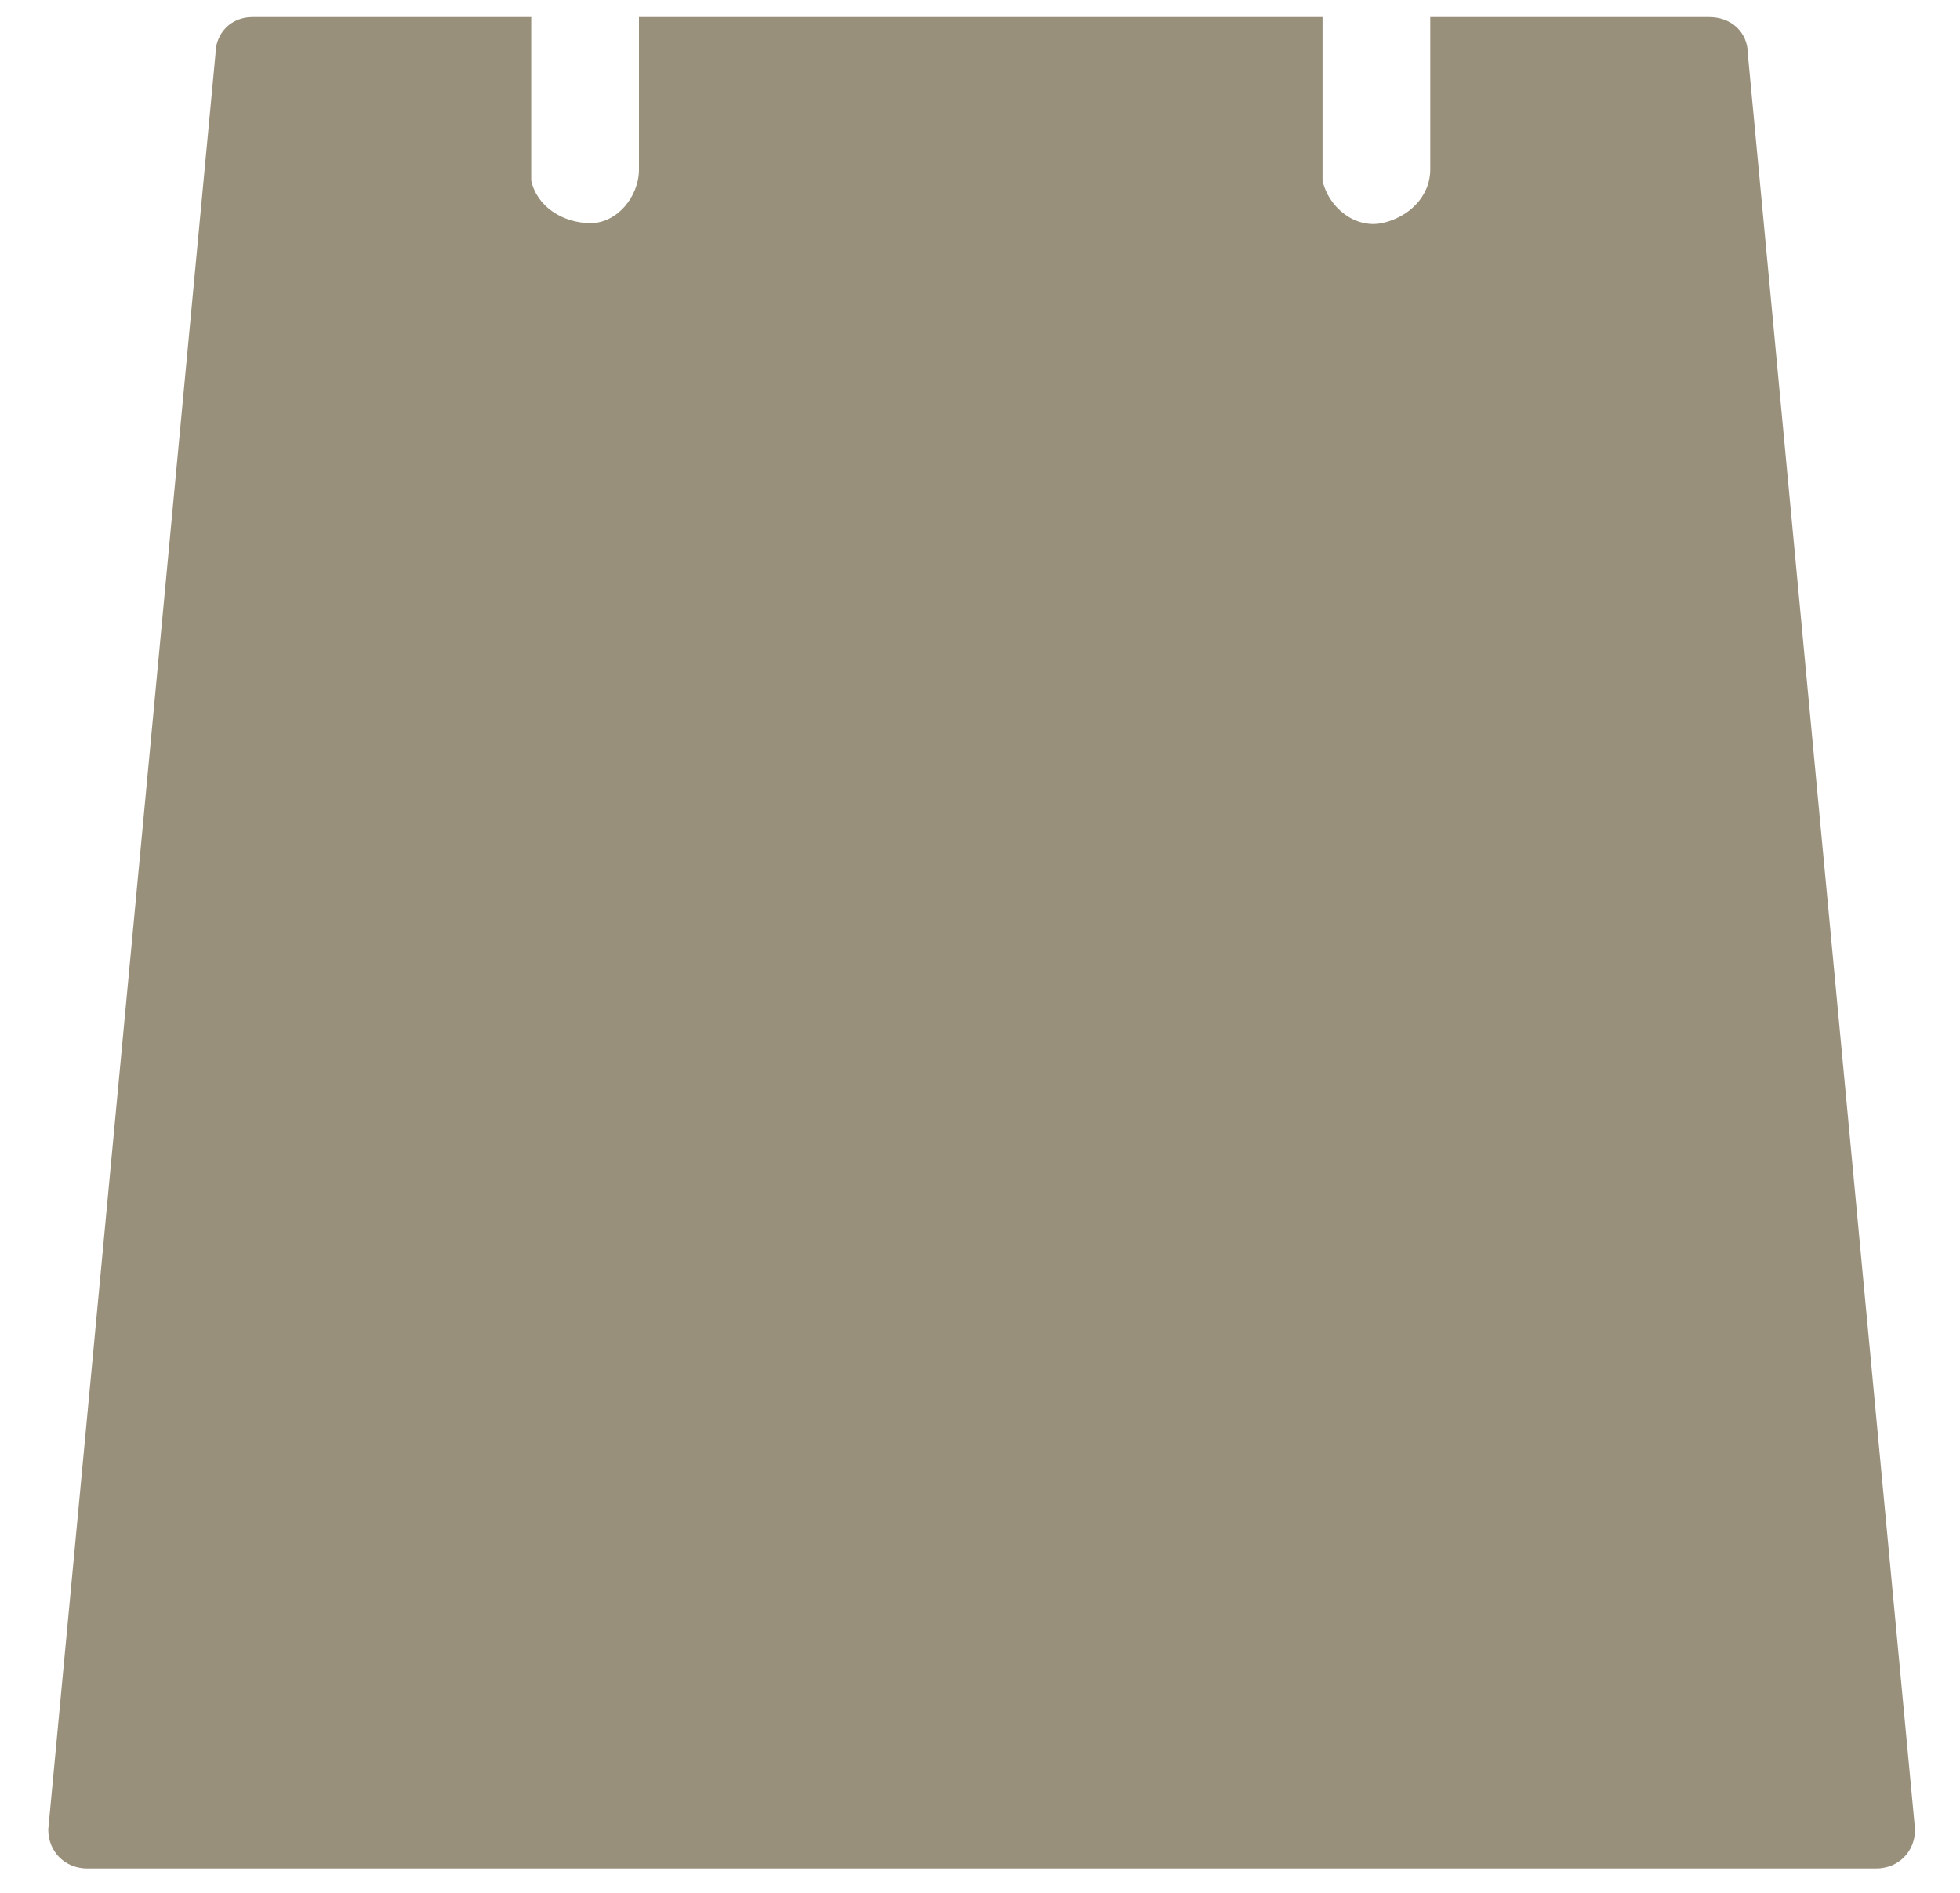
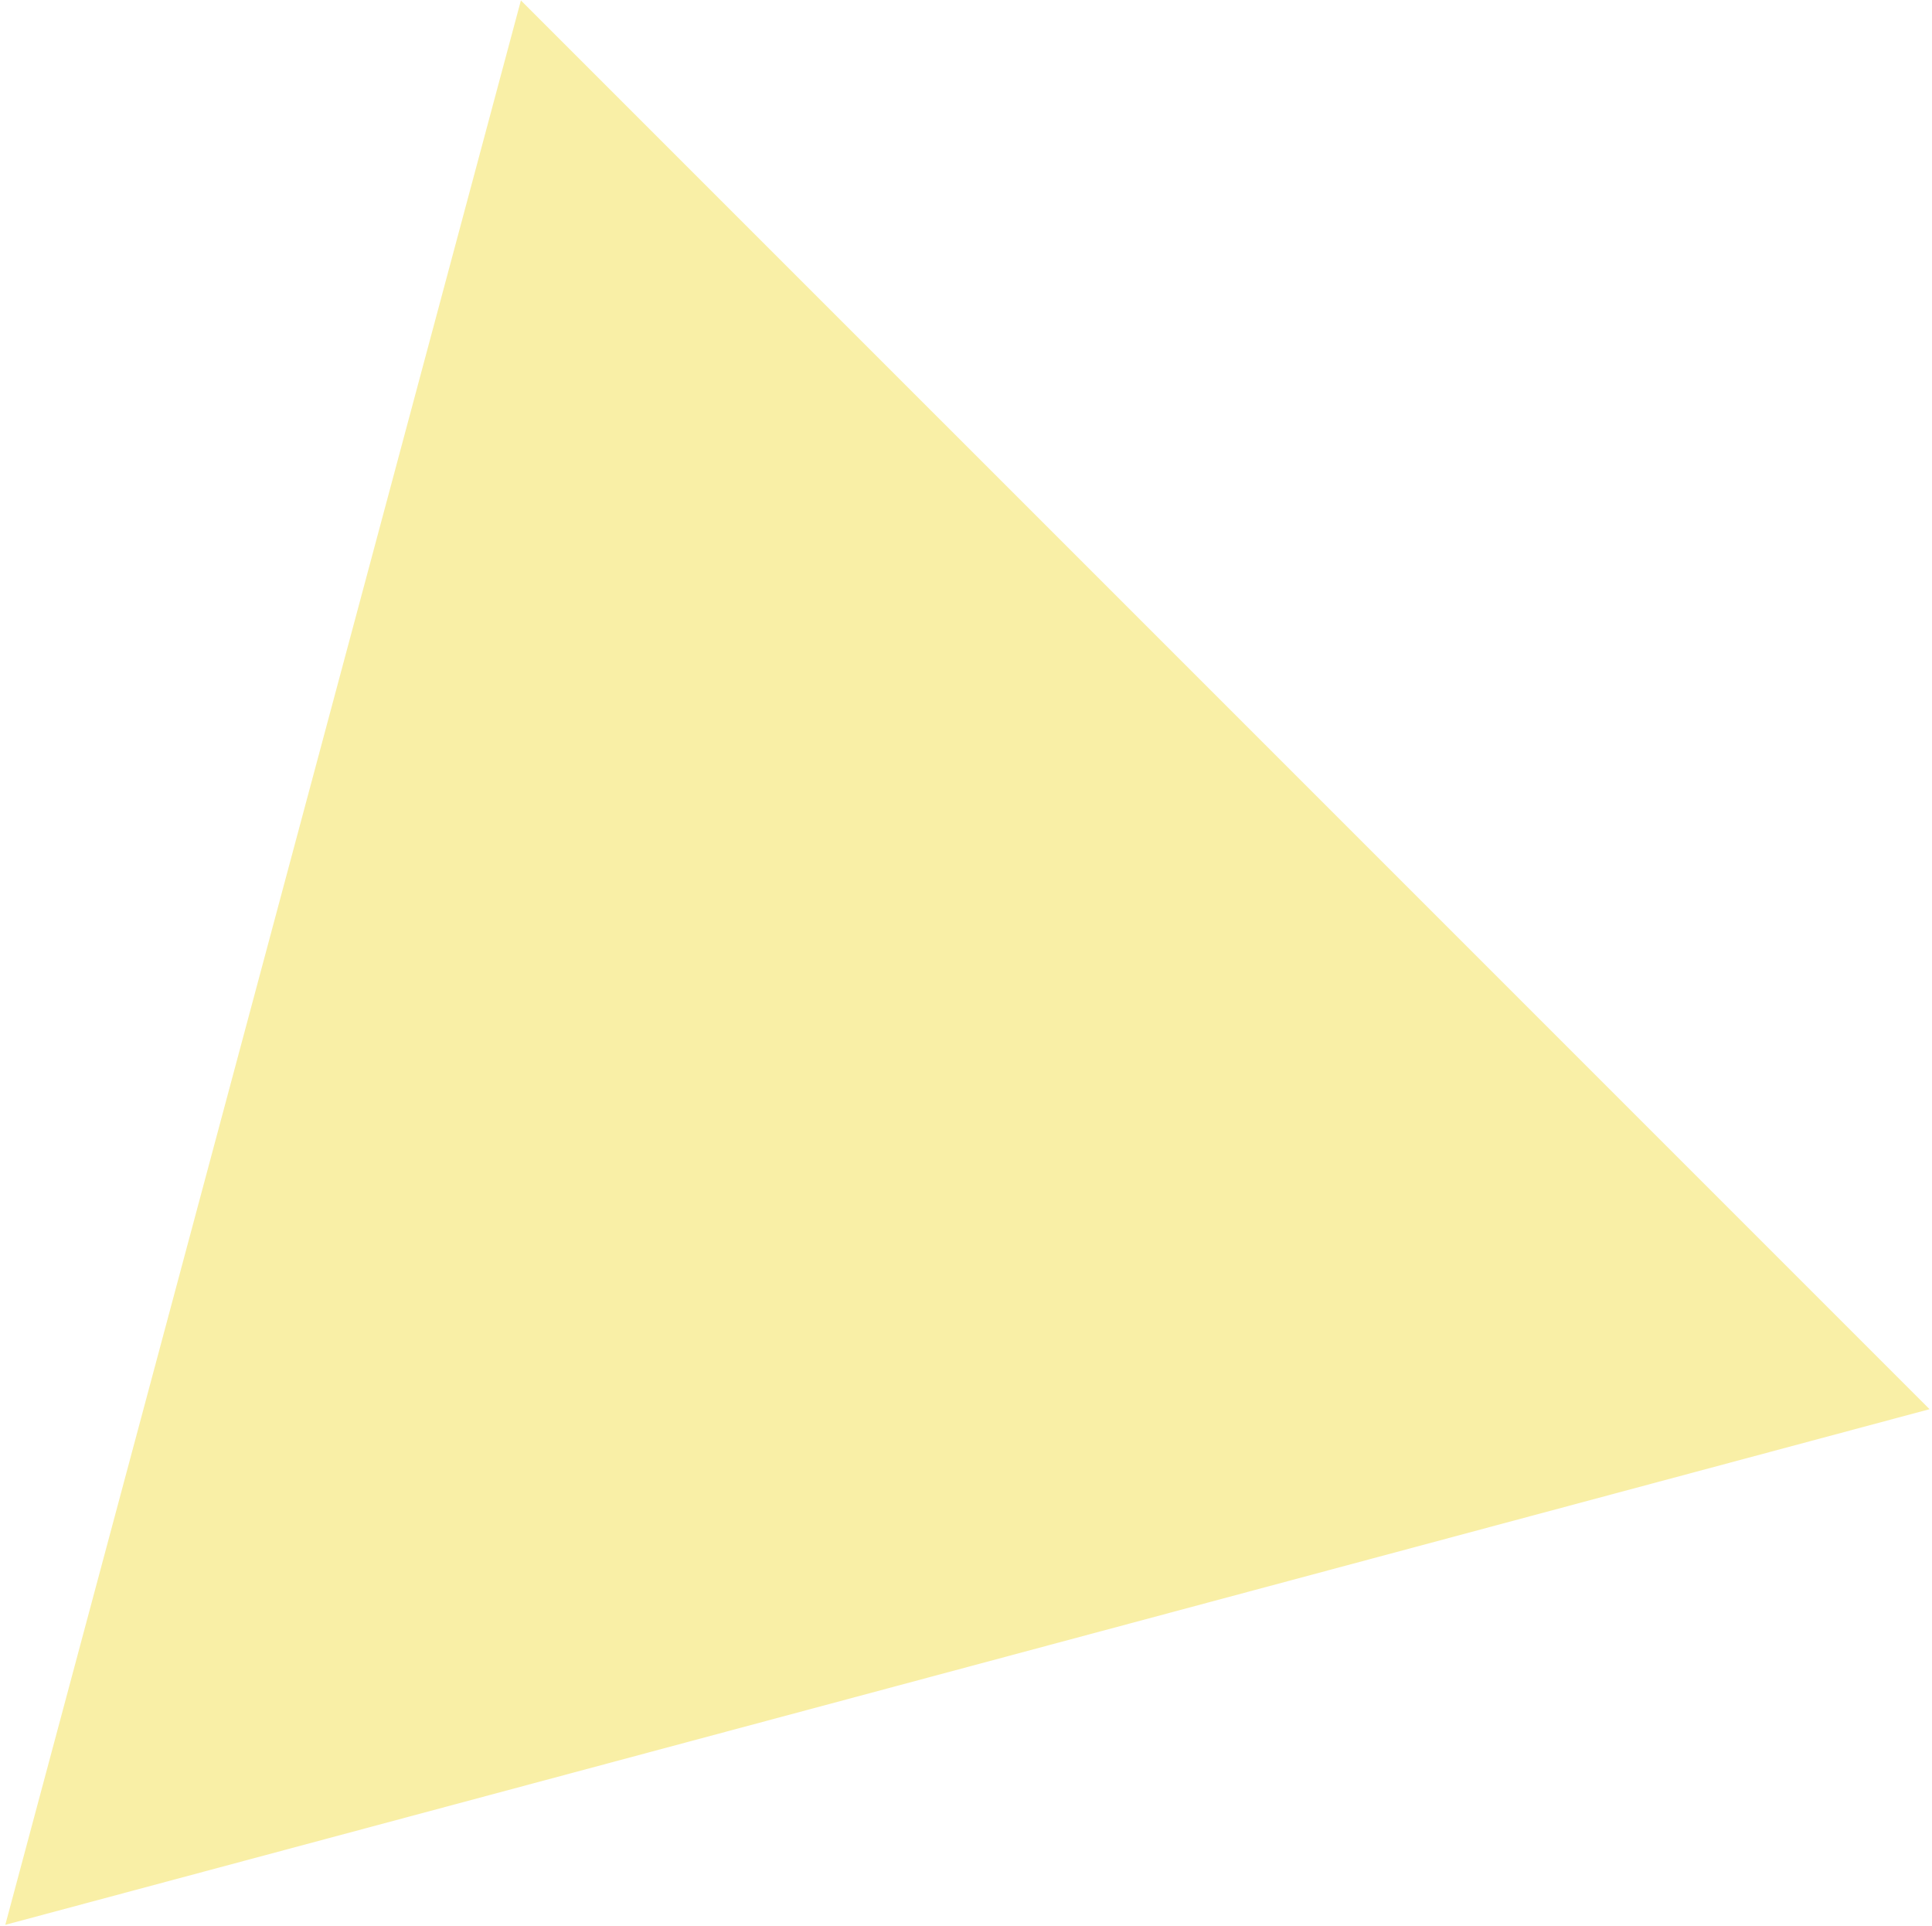
- <svg xmlns="http://www.w3.org/2000/svg" width="29" height="28" viewBox="0 0 29 28" fill="none">
-   <path d="M25.861 0.802C25.861 0.472 25.614 0.252 25.284 0.252H21.162C21.162 1.131 21.162 2.34 21.162 2.505C21.162 2.917 20.832 3.219 20.447 3.301C20.035 3.384 19.65 3.054 19.568 2.67C19.568 2.587 19.568 2.587 19.568 2.505C19.568 2.258 19.568 1.214 19.568 0.252H9.454C9.454 1.131 9.454 2.258 9.454 2.505C9.454 2.917 9.124 3.301 8.739 3.301C8.327 3.301 7.942 3.054 7.86 2.67C7.86 2.587 7.86 2.587 7.86 2.505C7.86 2.34 7.86 1.131 7.86 0.252H3.737C3.408 0.252 3.188 0.499 3.188 0.802L0.714 27.063C0.714 27.393 0.962 27.64 1.292 27.64H27.758C28.087 27.64 28.335 27.393 28.335 27.063L25.861 0.802Z" fill="#99907C" />
+ <svg xmlns="http://www.w3.org/2000/svg" width="289" height="288" viewBox="0 0 289 288" fill="none">
+   <path d="M77.92 0.063L288.634 210.775L0.793 287.902L77.92 0.063Z" fill="#F7E881" fill-opacity="0.7" />
</svg>
